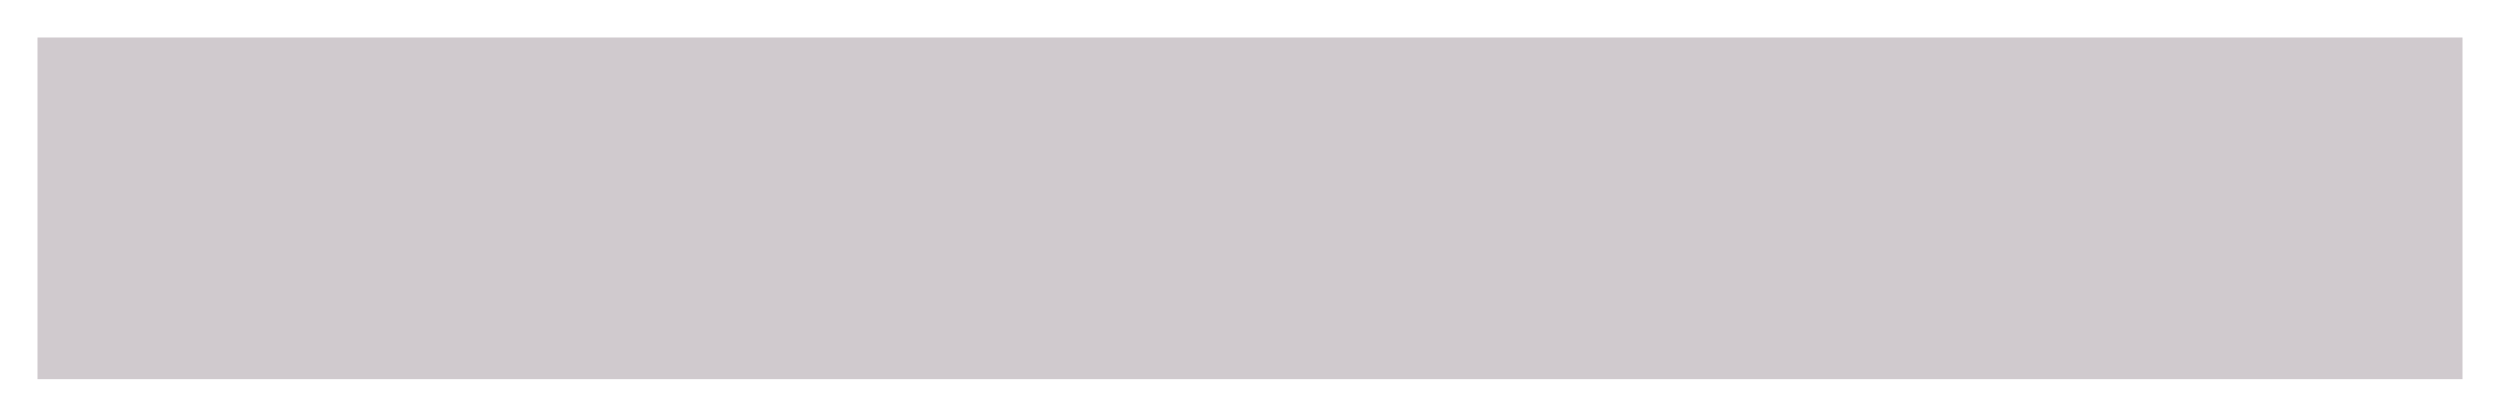
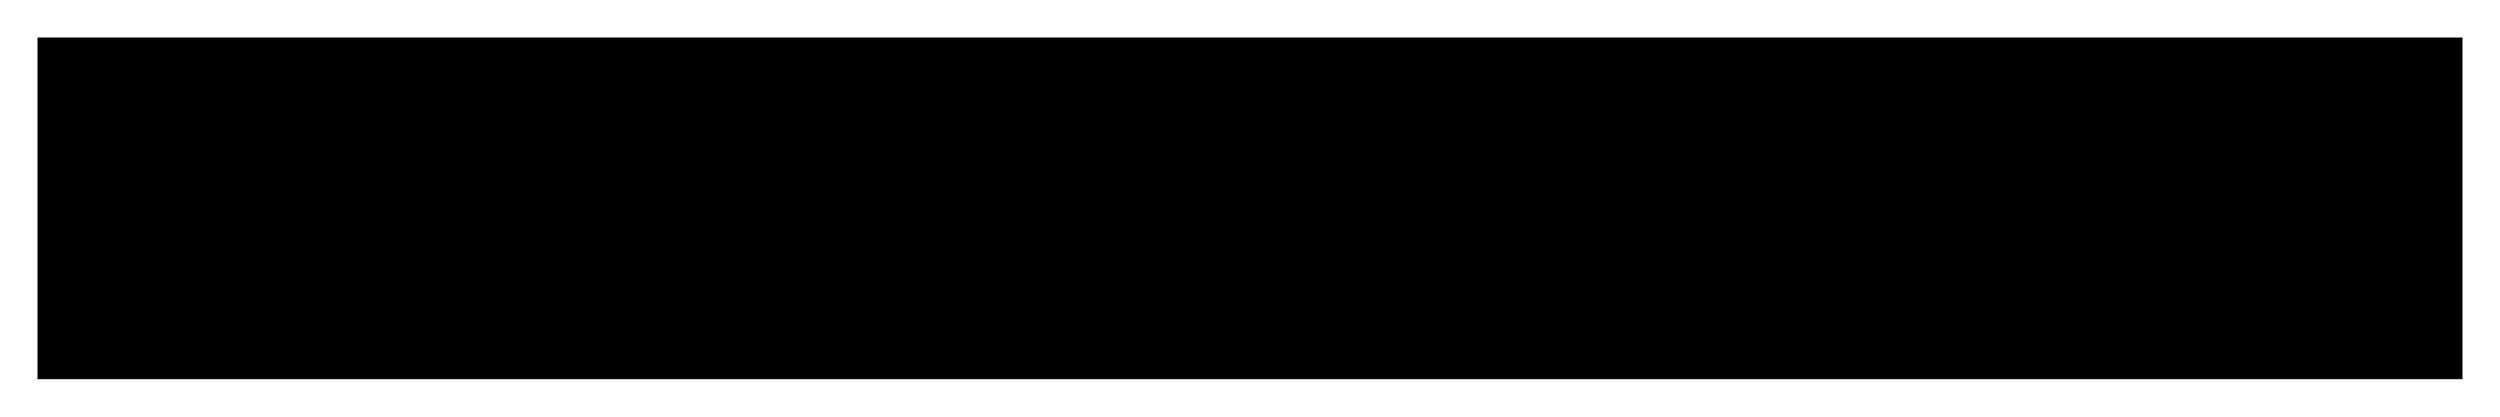
- <svg xmlns="http://www.w3.org/2000/svg" width="12px" height="2px" viewBox="0 0 12 2" version="1.1">
-   <defs>
-     <filter id="filter-1">
-       <feColorMatrix in="SourceGraphic" type="matrix" values="0 0 0 0 0.627 0 0 0 0 0.592 0 0 0 0 0.62 0 0 0 1 0" />
-     </filter>
-   </defs>
-   <g id="Work-In-Progress" stroke="none" stroke-width="1" fill="none" fill-rule="evenodd">
-     <g id="5-1-1" transform="translate(-140, -449)">
-       <g id="Group-4" transform="translate(16, 264)">
-         <g id="Group-12-Copy" transform="translate(0, 40)">
-           <g id="Selection-Controls-/-Number-/-Incremental-Unselected-@Selection.C" transform="translate(108, 128)">
-             <g id="Icon-37" transform="translate(12, 8)" filter="url(#filter-1)">
-               <g>
-                 <rect id="Path" x="0" y="0" width="20" height="20" />
-                 <polygon id="r" fill="#7A6E77" fill-rule="nonzero" points="15.82 10.82 15.82 9.18 4.18 9.18 4.18 10.82" />
-               </g>
-             </g>
+ <svg xmlns="http://www.w3.org/2000/svg" width="12px" height="2px" viewBox="0 0 12 2" version="1.1" fill="currentColor" fill-rule="evenodd" clip-rule="evenodd">
+   <g id="5-1-1" transform="translate(-140, -449)">
+     <g id="Group-4" transform="translate(16, 264)">
+       <g id="Group-12-Copy" transform="translate(0, 40)">
+         <g id="Selection-Controls-/-Number-/-Incremental-Unselected-@Selection.C" transform="translate(108, 128)">
+           <g id="Icon-37" transform="translate(12, 8)">
+             <polygon points="15.82 10.82 15.82 9.18 4.18 9.18 4.18 10.82" />
          </g>
        </g>
      </g>
    </g>
  </g>
</svg>
